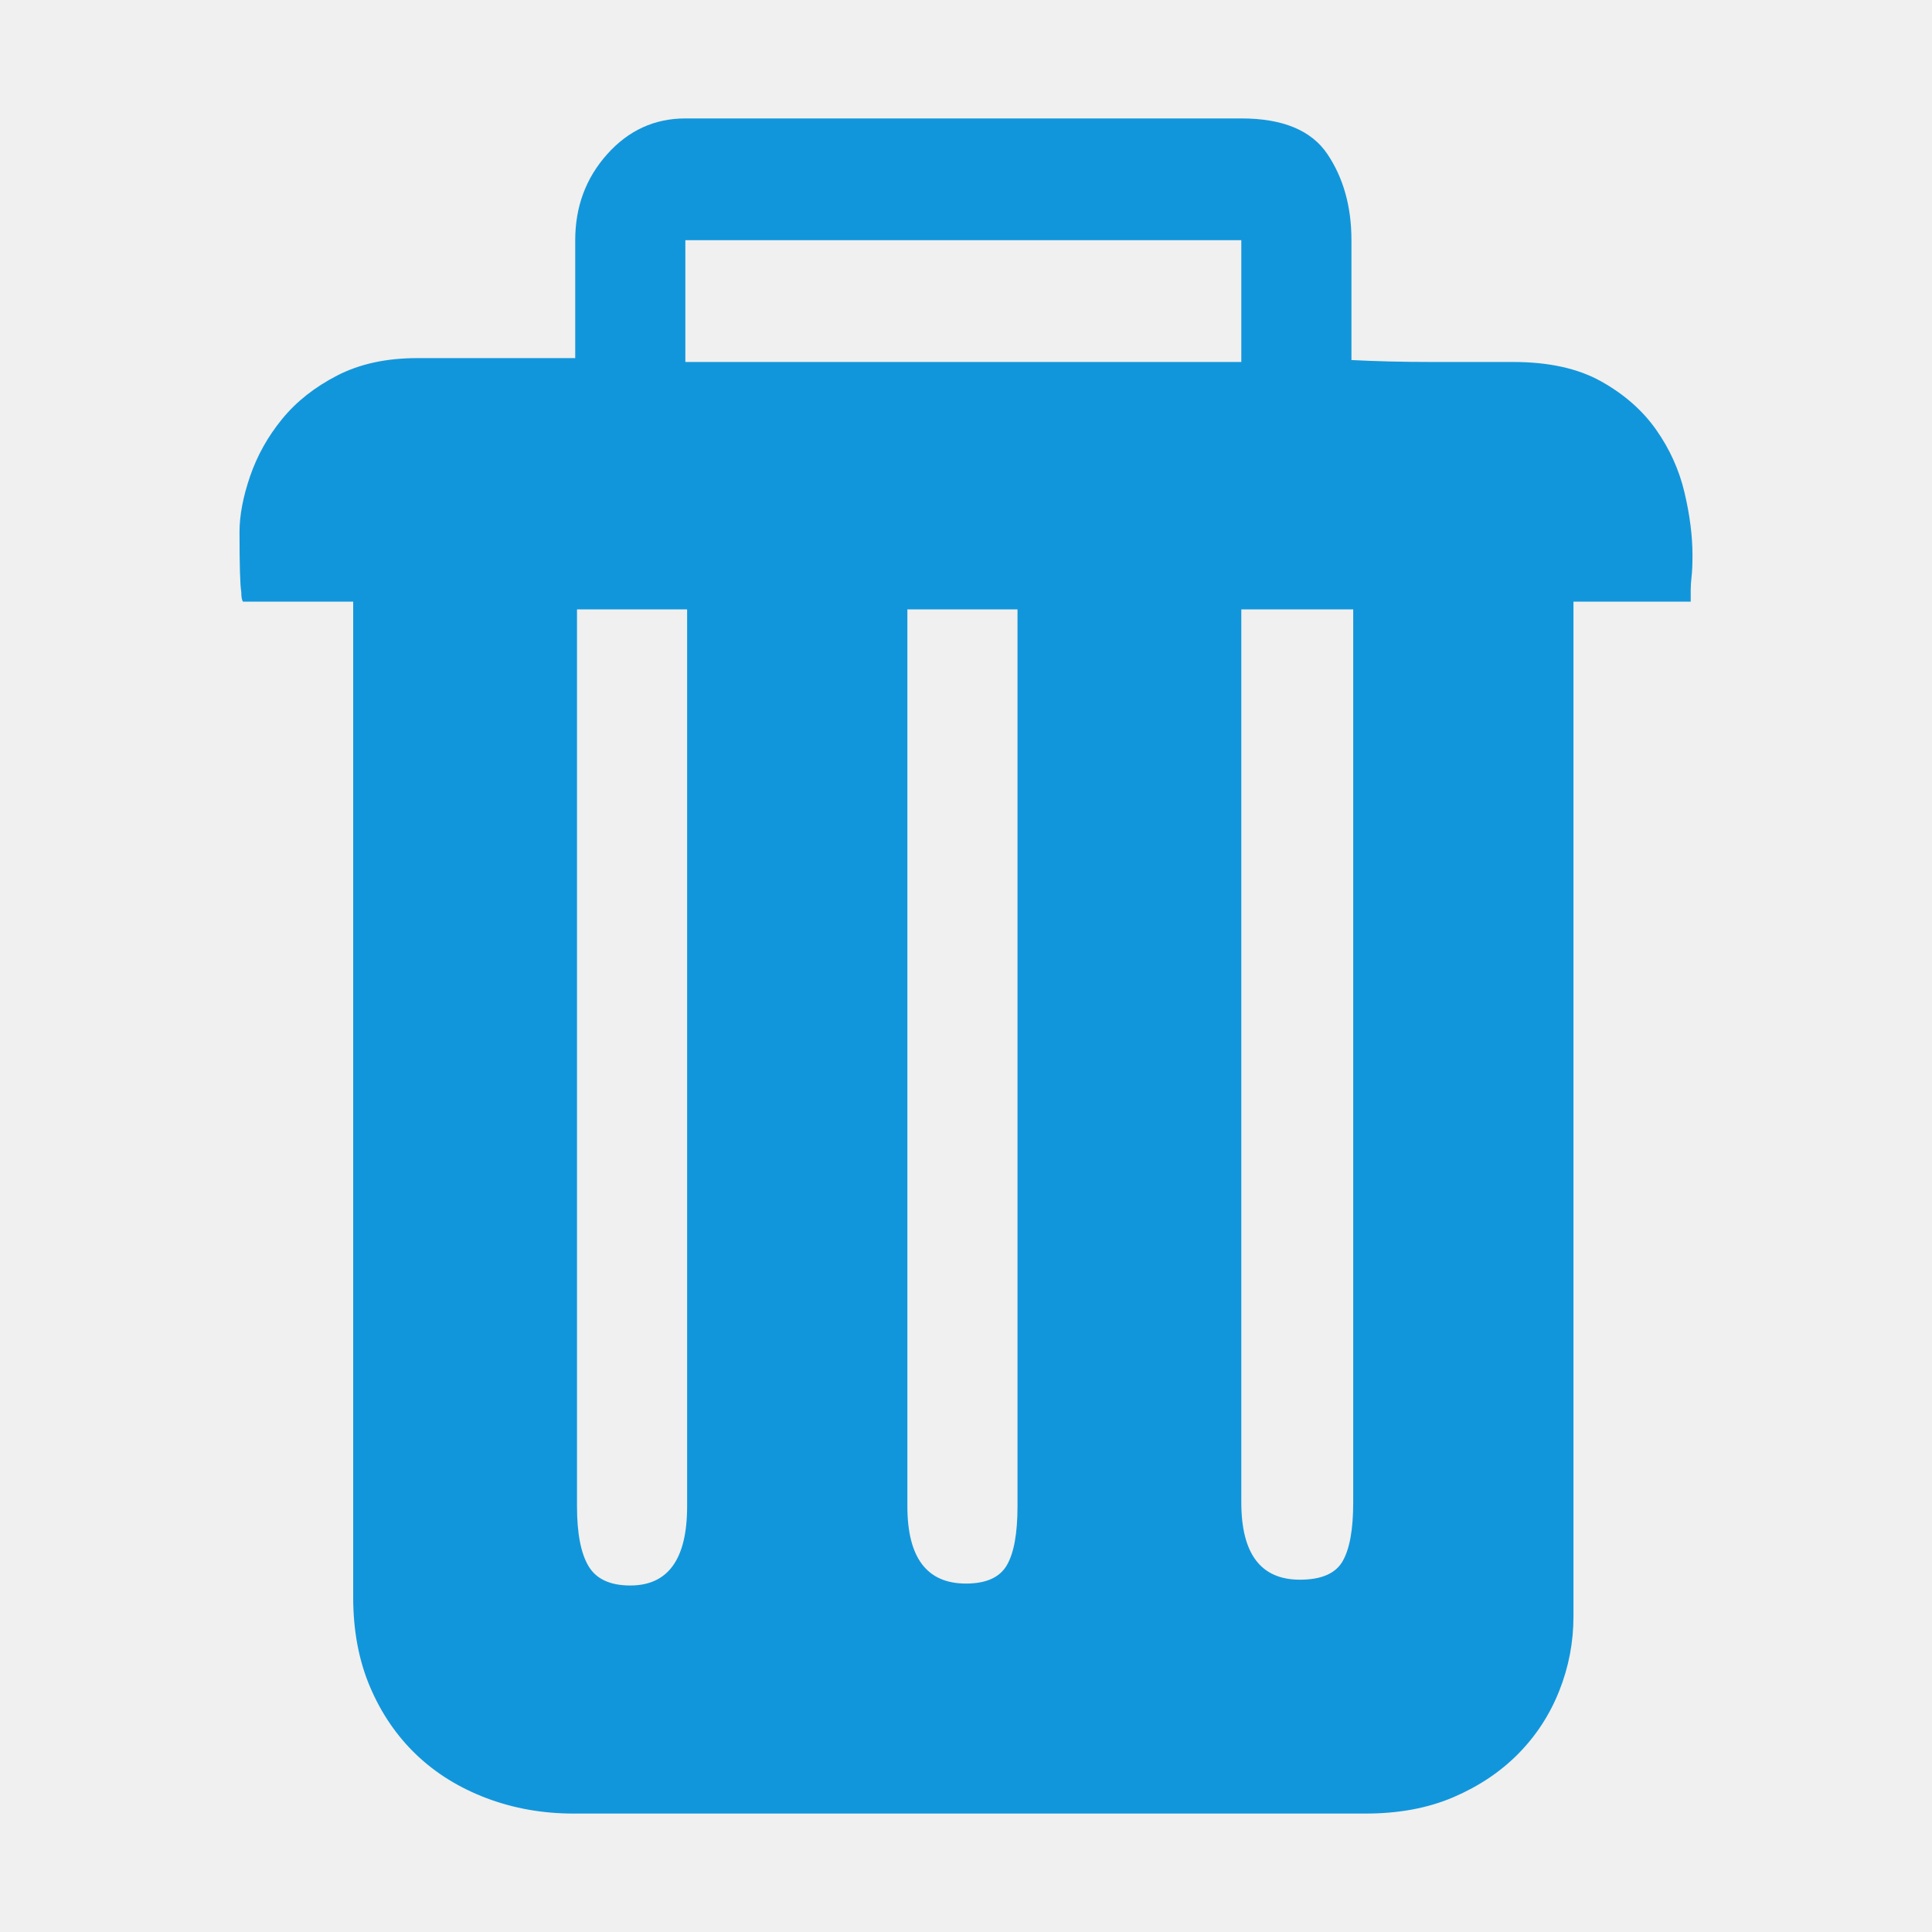
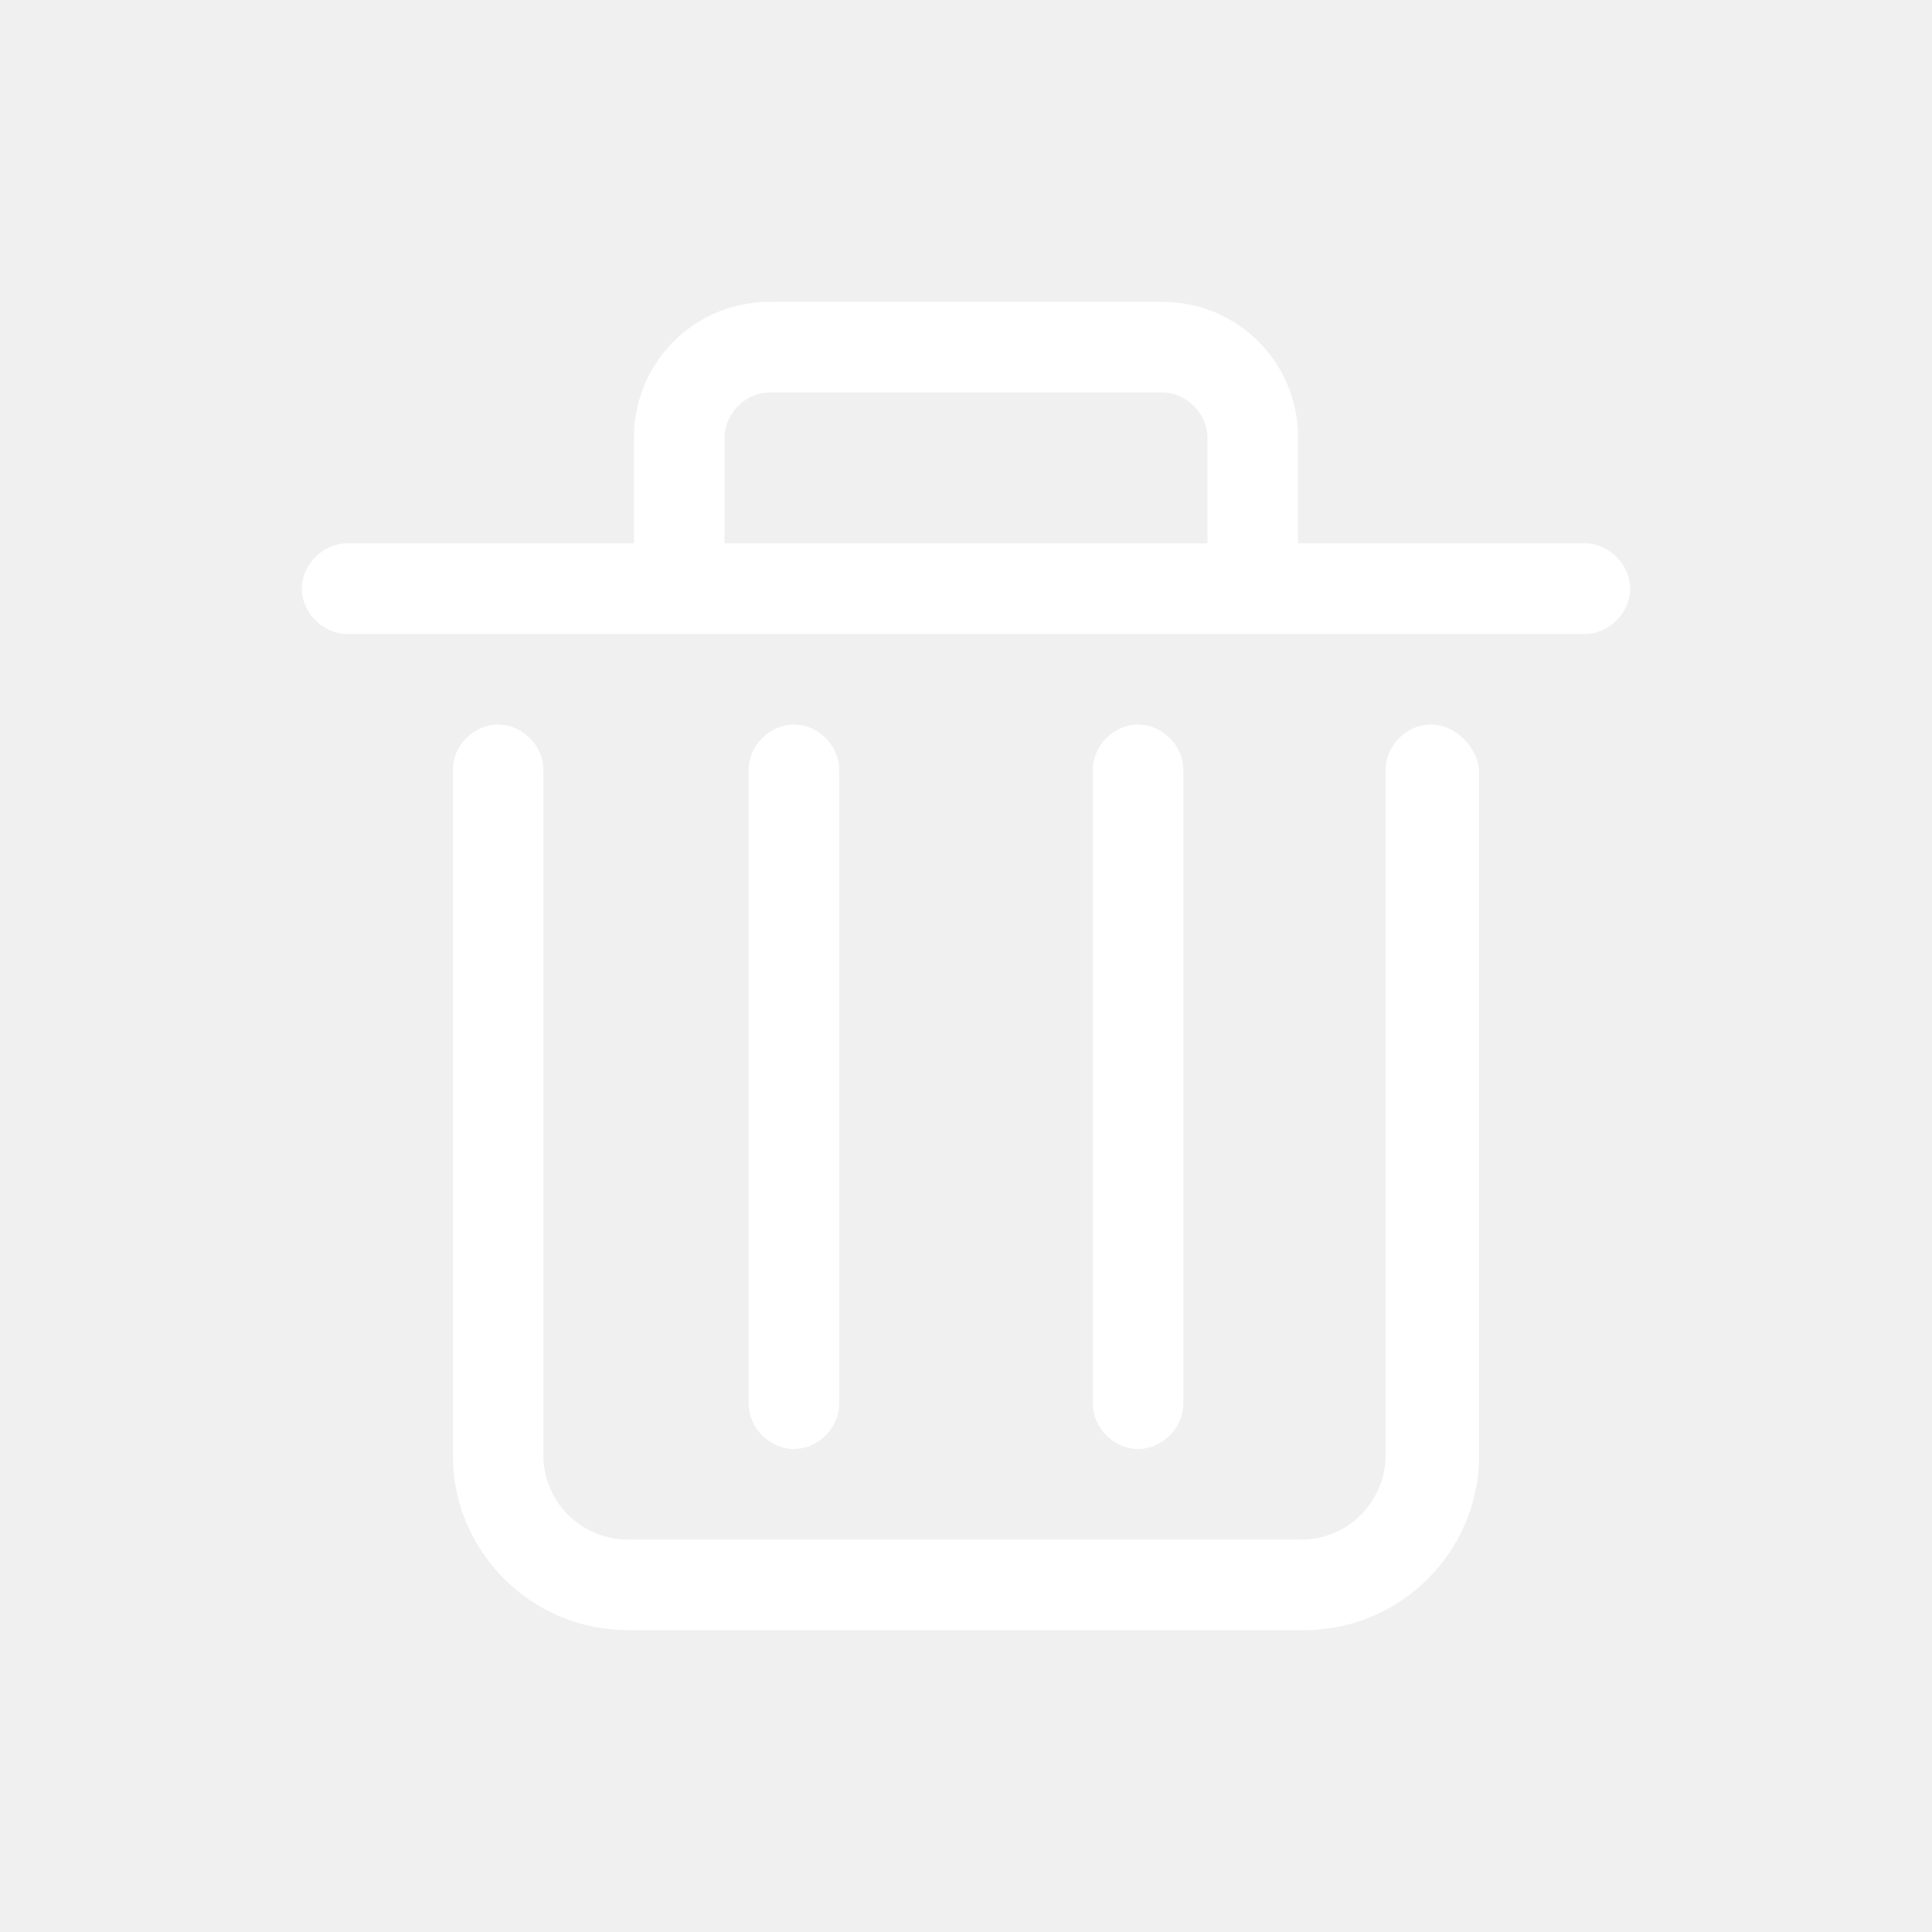
- <svg xmlns="http://www.w3.org/2000/svg" t="1660297024745" class="icon" viewBox="0 0 1024 1024" version="1.1" p-id="13059" width="200" height="200">
+ <svg xmlns="http://www.w3.org/2000/svg" t="1660550042970" class="icon" viewBox="0 0 1024 1024" version="1.1" p-id="5841" width="200" height="200">
  <defs>
    <style type="text/css">@font-face { font-family: feedback-iconfont; src: url("//at.alicdn.com/t/font_1031158_u69w8yhxdu.woff2?t=1630033759944") format("woff2"), url("//at.alicdn.com/t/font_1031158_u69w8yhxdu.woff?t=1630033759944") format("woff"), url("//at.alicdn.com/t/font_1031158_u69w8yhxdu.ttf?t=1630033759944") format("truetype"); }
</style>
  </defs>
-   <path d="M877.753 227.711c-7.219-10.243-16.949-18.782-29.186-25.613-12.241-6.827-27.775-10.243-46.603-10.243l-43.305 0c-15.064 0-29.186-0.341-42.366-1.026l0-63.514c0-17.759-4.234-32.958-12.706-45.589-8.476-12.636-23.694-18.954-45.664-18.954L363.253 62.772c-16.326 0-30.129 6.318-41.43 18.954-11.296 12.632-16.945 27.83-16.945 45.589l0 62.495-83.787 0c-16.322 0-30.438 3.071-42.366 9.217-11.924 6.146-21.653 13.827-29.185 23.051-7.533 9.217-13.18 19.291-16.949 30.219-3.764 10.928-5.645 20.835-5.645 29.71 0 17.755 0.313 28.344 0.94 31.758 0 2.73 0.317 4.438 0.94 5.124l58.37 0 0 527.597c0 17.759 2.981 33.639 8.943 47.642 5.962 13.999 14.125 25.954 24.481 35.856 10.357 9.903 22.753 17.583 37.184 23.051 14.438 5.46 29.812 8.191 46.13 8.191l419.885 0c17.575 0 33.11-2.899 46.603-8.703 13.494-5.809 24.951-13.494 34.364-23.051 9.416-9.562 16.635-20.662 21.653-33.298 5.021-12.632 7.533-25.785 7.533-39.443L833.973 318.89l62.134 0 0-6.146c0-2.049 0.157-4.438 0.47-7.172 0.317-2.734 0.474-6.491 0.474-11.269 0-10.246-1.414-21.34-4.239-33.294C889.989 249.055 884.972 237.955 877.753 227.711zM363.253 127.317l294.668 0 0 64.54L363.253 191.857 363.253 127.317zM364.19 798.341c0 28.003-10.043 42.002-30.125 42.002-10.67 0-18.045-3.412-22.123-10.243-4.081-6.827-6.118-17.415-6.118-31.758L305.823 322.991l58.366 0L364.19 798.341zM539.301 798.341c0 14.344-1.884 24.759-5.649 31.246-3.768 6.487-10.987 9.734-21.653 9.734-20.713 0-31.07-13.658-31.07-40.979L480.929 322.991l58.37 0L539.3 798.341zM717.232 796.288c0 14.344-1.88 24.759-5.649 31.246-3.764 6.494-11.292 9.738-22.593 9.738-20.713 0-31.07-13.662-31.07-40.983L657.921 322.991l59.311 0L717.232 796.288z" p-id="13060" fill="#1296db" />
+   <path d="M840 288H688v-56c0-40-32-72-72-72h-208C368 160 336 192 336 232V288h-152c-12.8 0-24 11.2-24 24s11.2 24 24 24h656c12.8 0 24-11.2 24-24s-11.2-24-24-24zM384 288v-56c0-12.8 11.2-24 24-24h208c12.8 0 24 11.2 24 24V288H384zM758.4 384c-12.8 0-24 11.2-24 24v363.2c0 24-19.2 44.8-44.8 44.8H332.8c-24 0-44.8-19.2-44.8-44.8V408c0-12.8-11.2-24-24-24s-24 11.2-24 24v363.2c0 51.2 41.6 92.8 92.8 92.8h358.4c51.2 0 92.8-41.6 92.8-92.8V408c-1.6-12.8-12.8-24-25.6-24z" p-id="5842" fill="#ffffff" />
+   <path d="M444.8 744v-336c0-12.8-11.2-24-24-24s-24 11.2-24 24v336c0 12.8 11.2 24 24 24s24-11.2 24-24zM627.2 744v-336c0-12.8-11.2-24-24-24s-24 11.2-24 24v336c0 12.8 11.2 24 24 24s24-11.2 24-24z" p-id="5843" fill="#ffffff" />
</svg>
